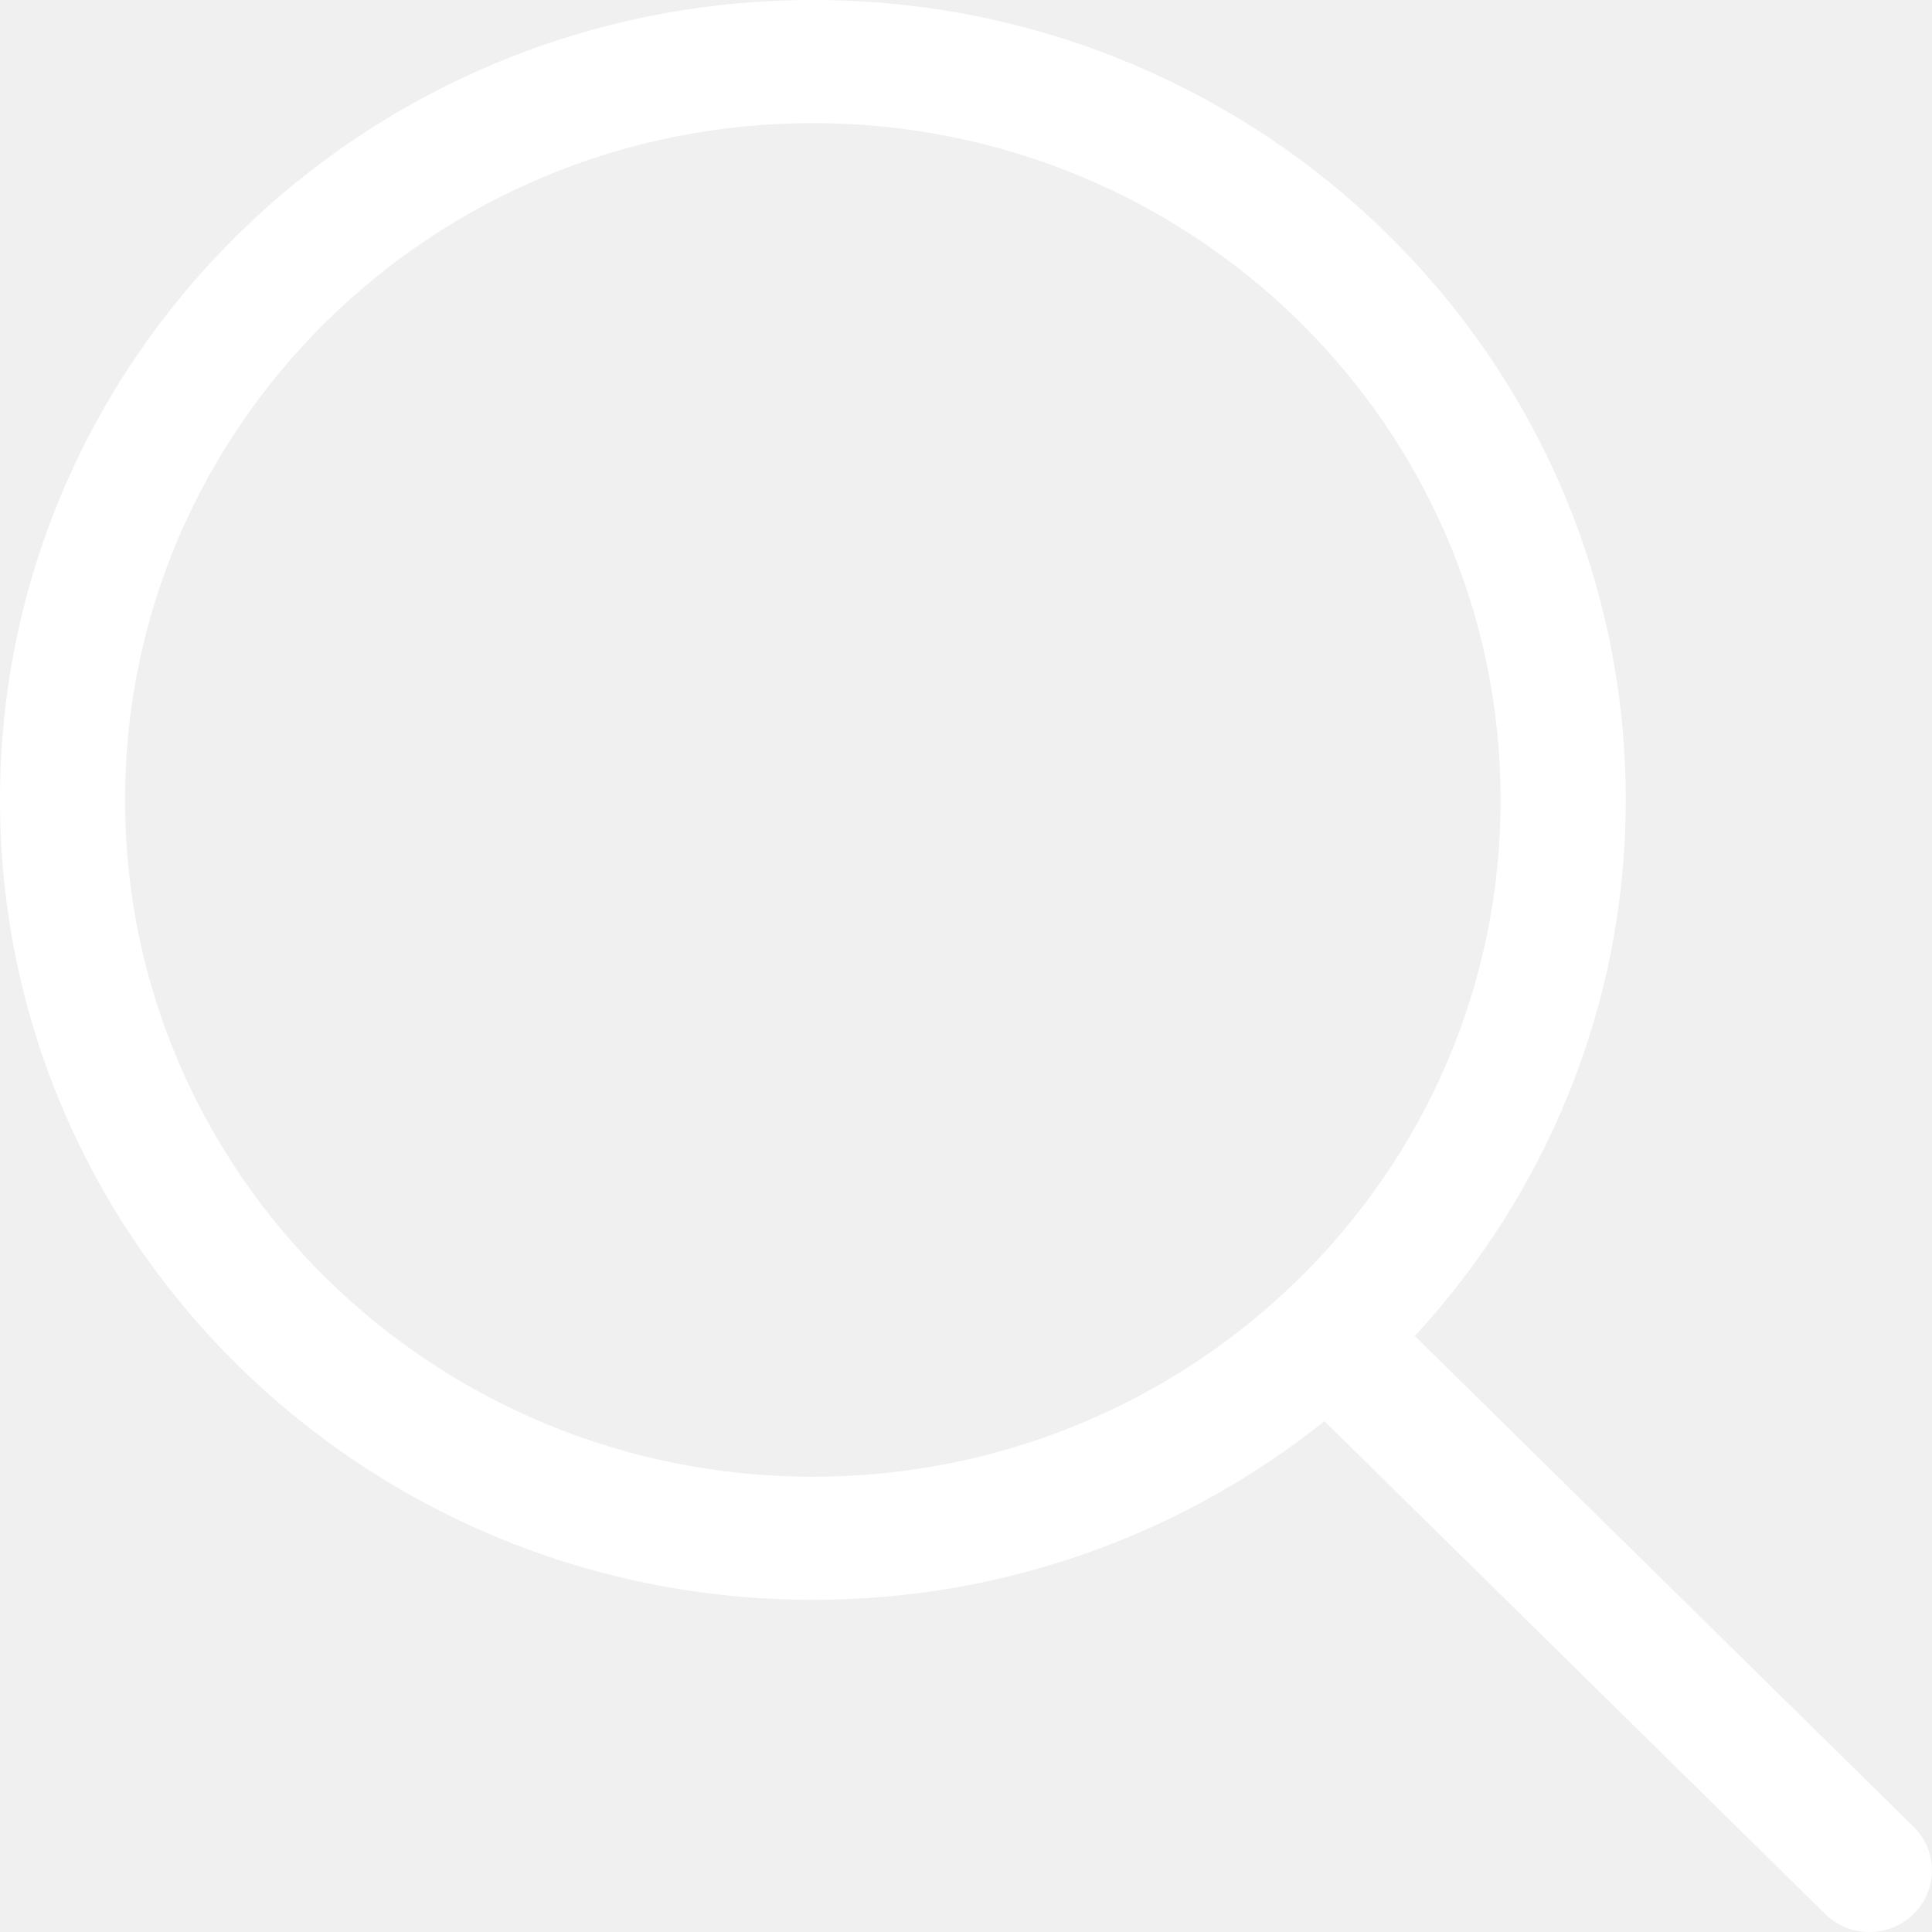
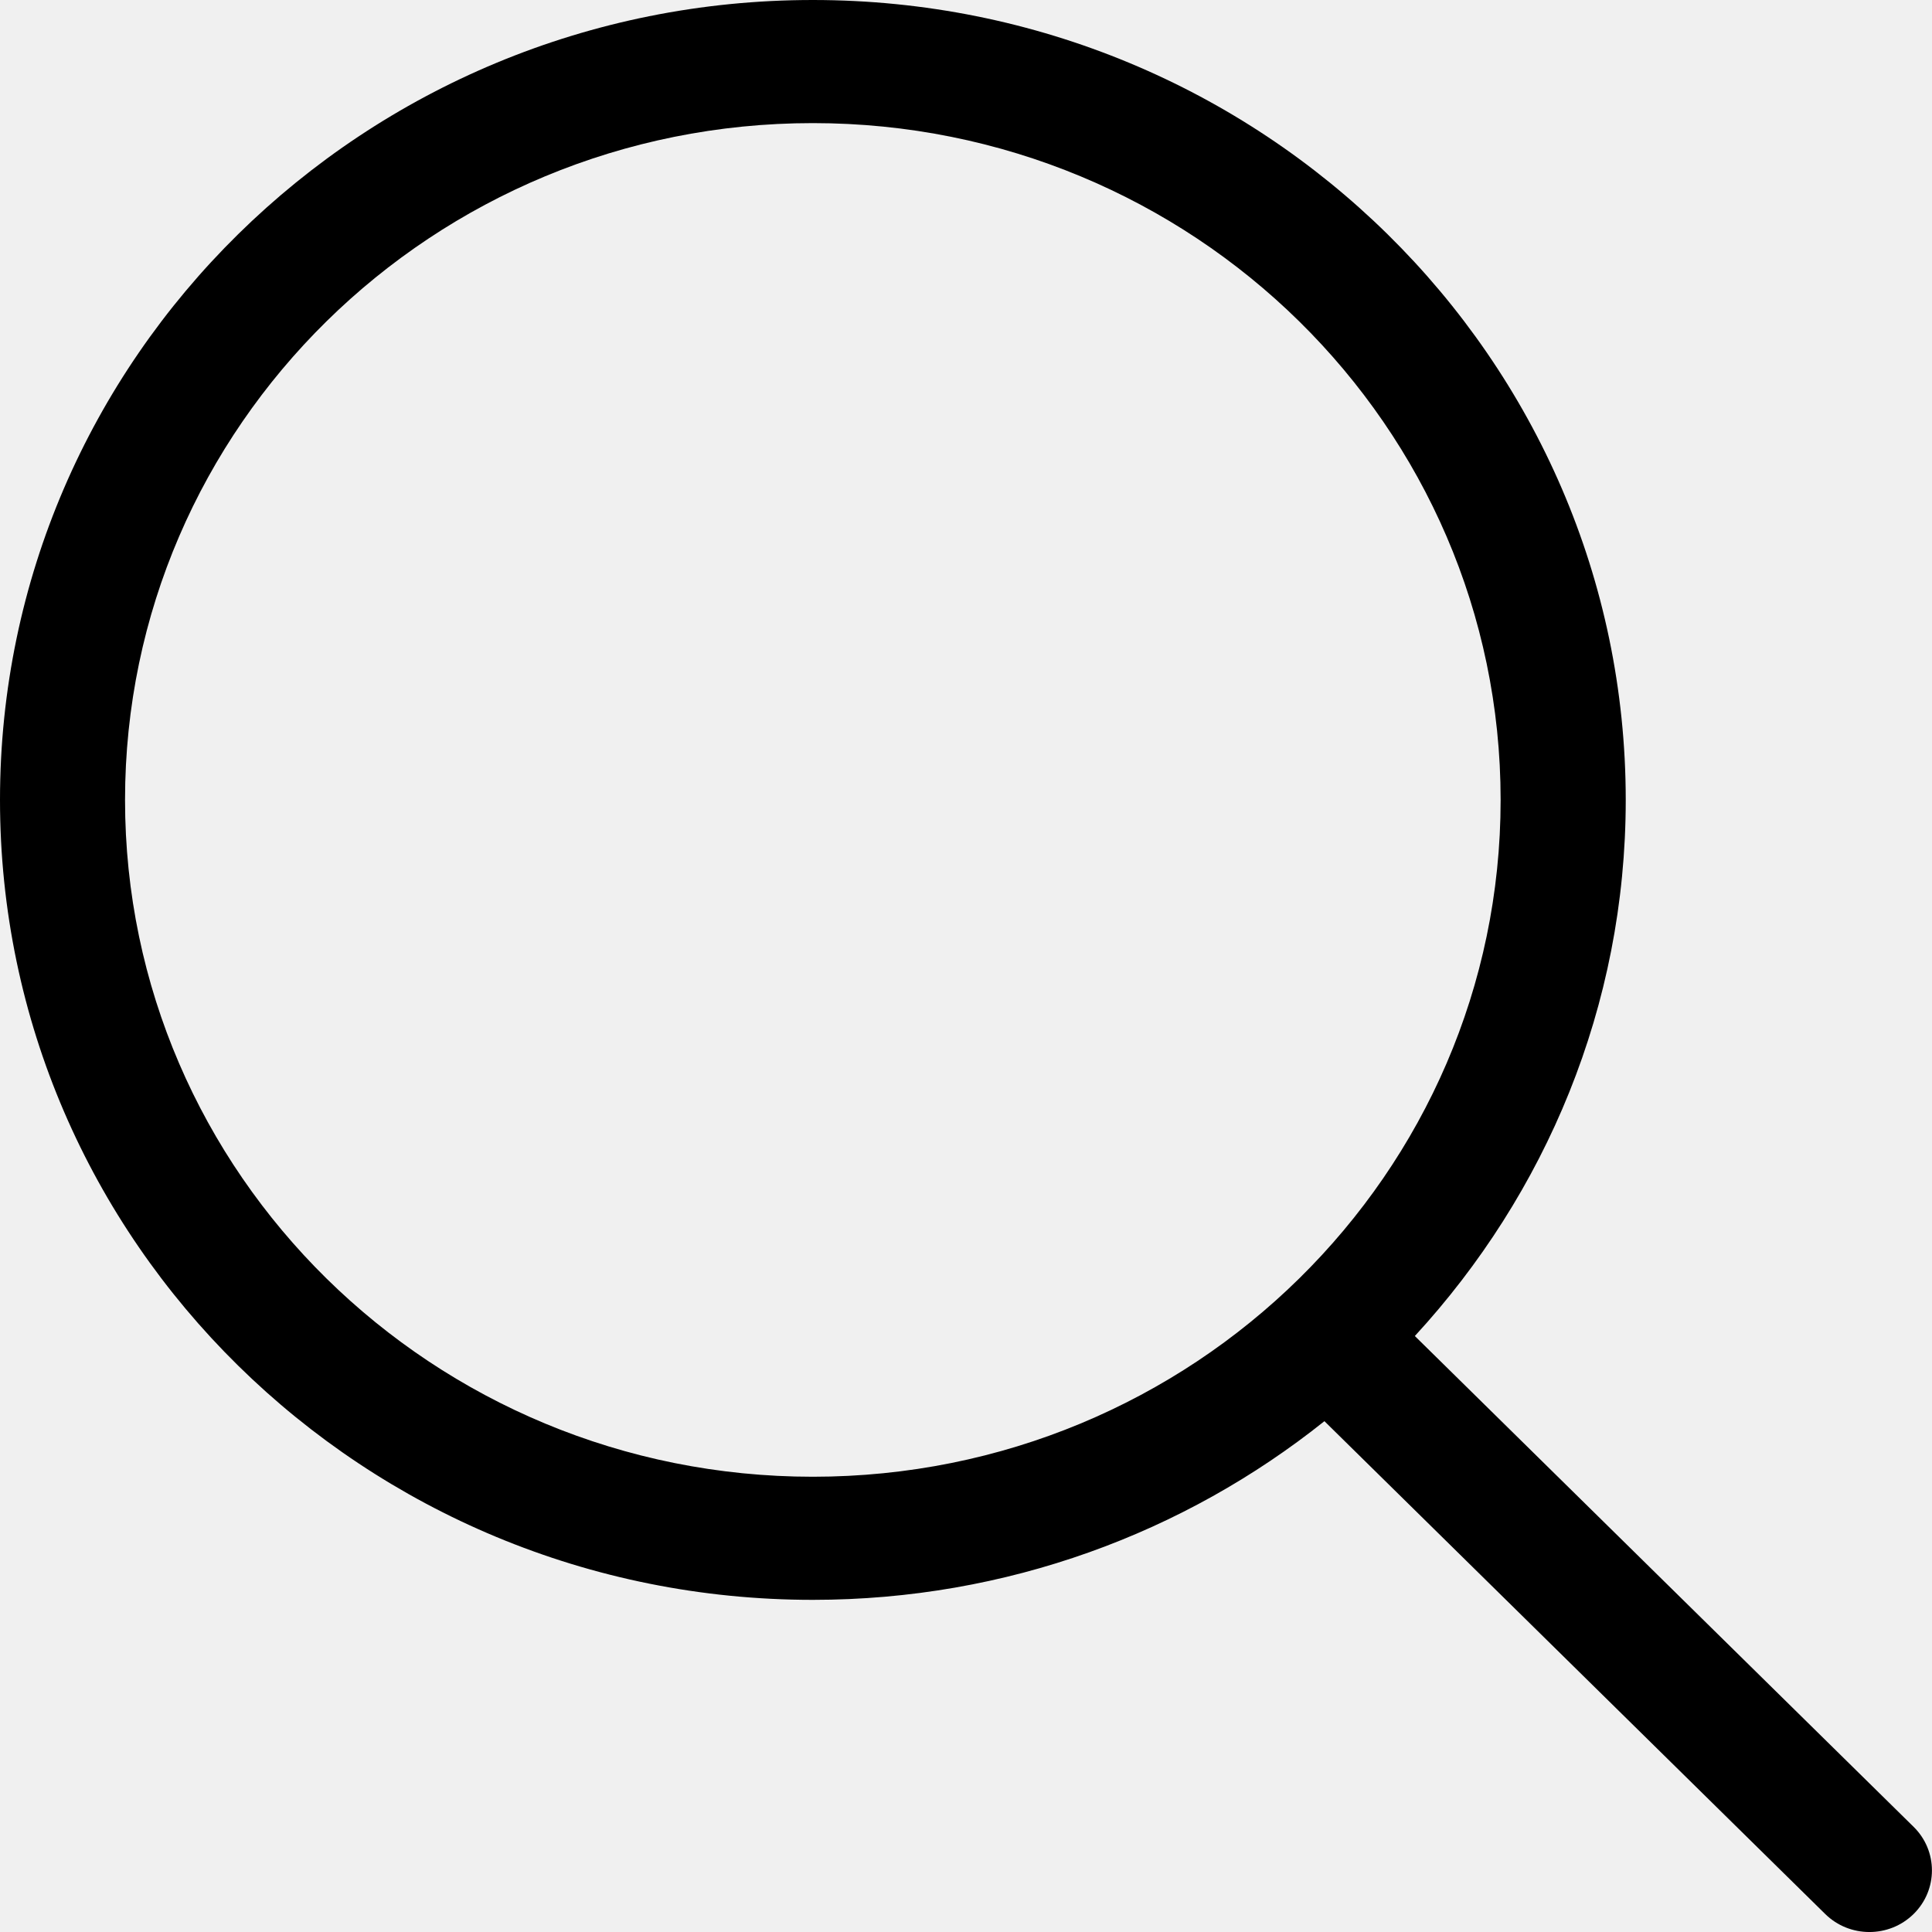
- <svg xmlns="http://www.w3.org/2000/svg" width="25" height="25" viewBox="0 0 25 25" fill="none">
+ <svg xmlns="http://www.w3.org/2000/svg" width="25" height="25" viewBox="0 0 25 25" fill="">
  <g clip-path="url(#clip0_122_3833)">
-     <path d="M24.763 23.64L18.308 17.288C19.998 15.452 21.037 13.023 21.037 10.351C21.036 4.634 16.327 0 10.518 0C4.709 0 0 4.634 0 10.351C0 16.068 4.709 20.702 10.518 20.702C13.028 20.702 15.33 19.834 17.138 18.39L23.618 24.767C23.934 25.078 24.446 25.078 24.762 24.767C25.078 24.456 25.078 23.951 24.763 23.64ZM10.518 19.109C5.603 19.109 1.618 15.188 1.618 10.351C1.618 5.514 5.603 1.593 10.518 1.593C15.433 1.593 19.418 5.514 19.418 10.351C19.418 15.188 15.433 19.109 10.518 19.109Z" fill="#fff" />
+     <path d="M24.763 23.64L18.308 17.288C19.998 15.452 21.037 13.023 21.037 10.351C21.036 4.634 16.327 0 10.518 0C4.709 0 0 4.634 0 10.351C0 16.068 4.709 20.702 10.518 20.702C13.028 20.702 15.33 19.834 17.138 18.39L23.618 24.767C23.934 25.078 24.446 25.078 24.762 24.767C25.078 24.456 25.078 23.951 24.763 23.64ZM10.518 19.109C5.603 19.109 1.618 15.188 1.618 10.351C1.618 5.514 5.603 1.593 10.518 1.593C15.433 1.593 19.418 5.514 19.418 10.351C19.418 15.188 15.433 19.109 10.518 19.109Z" fill="" />
  </g>
  <defs>
    <clipPath id="clip0_122_3833">
      <rect width="25" height="25" fill="white" />
    </clipPath>
  </defs>
</svg>
